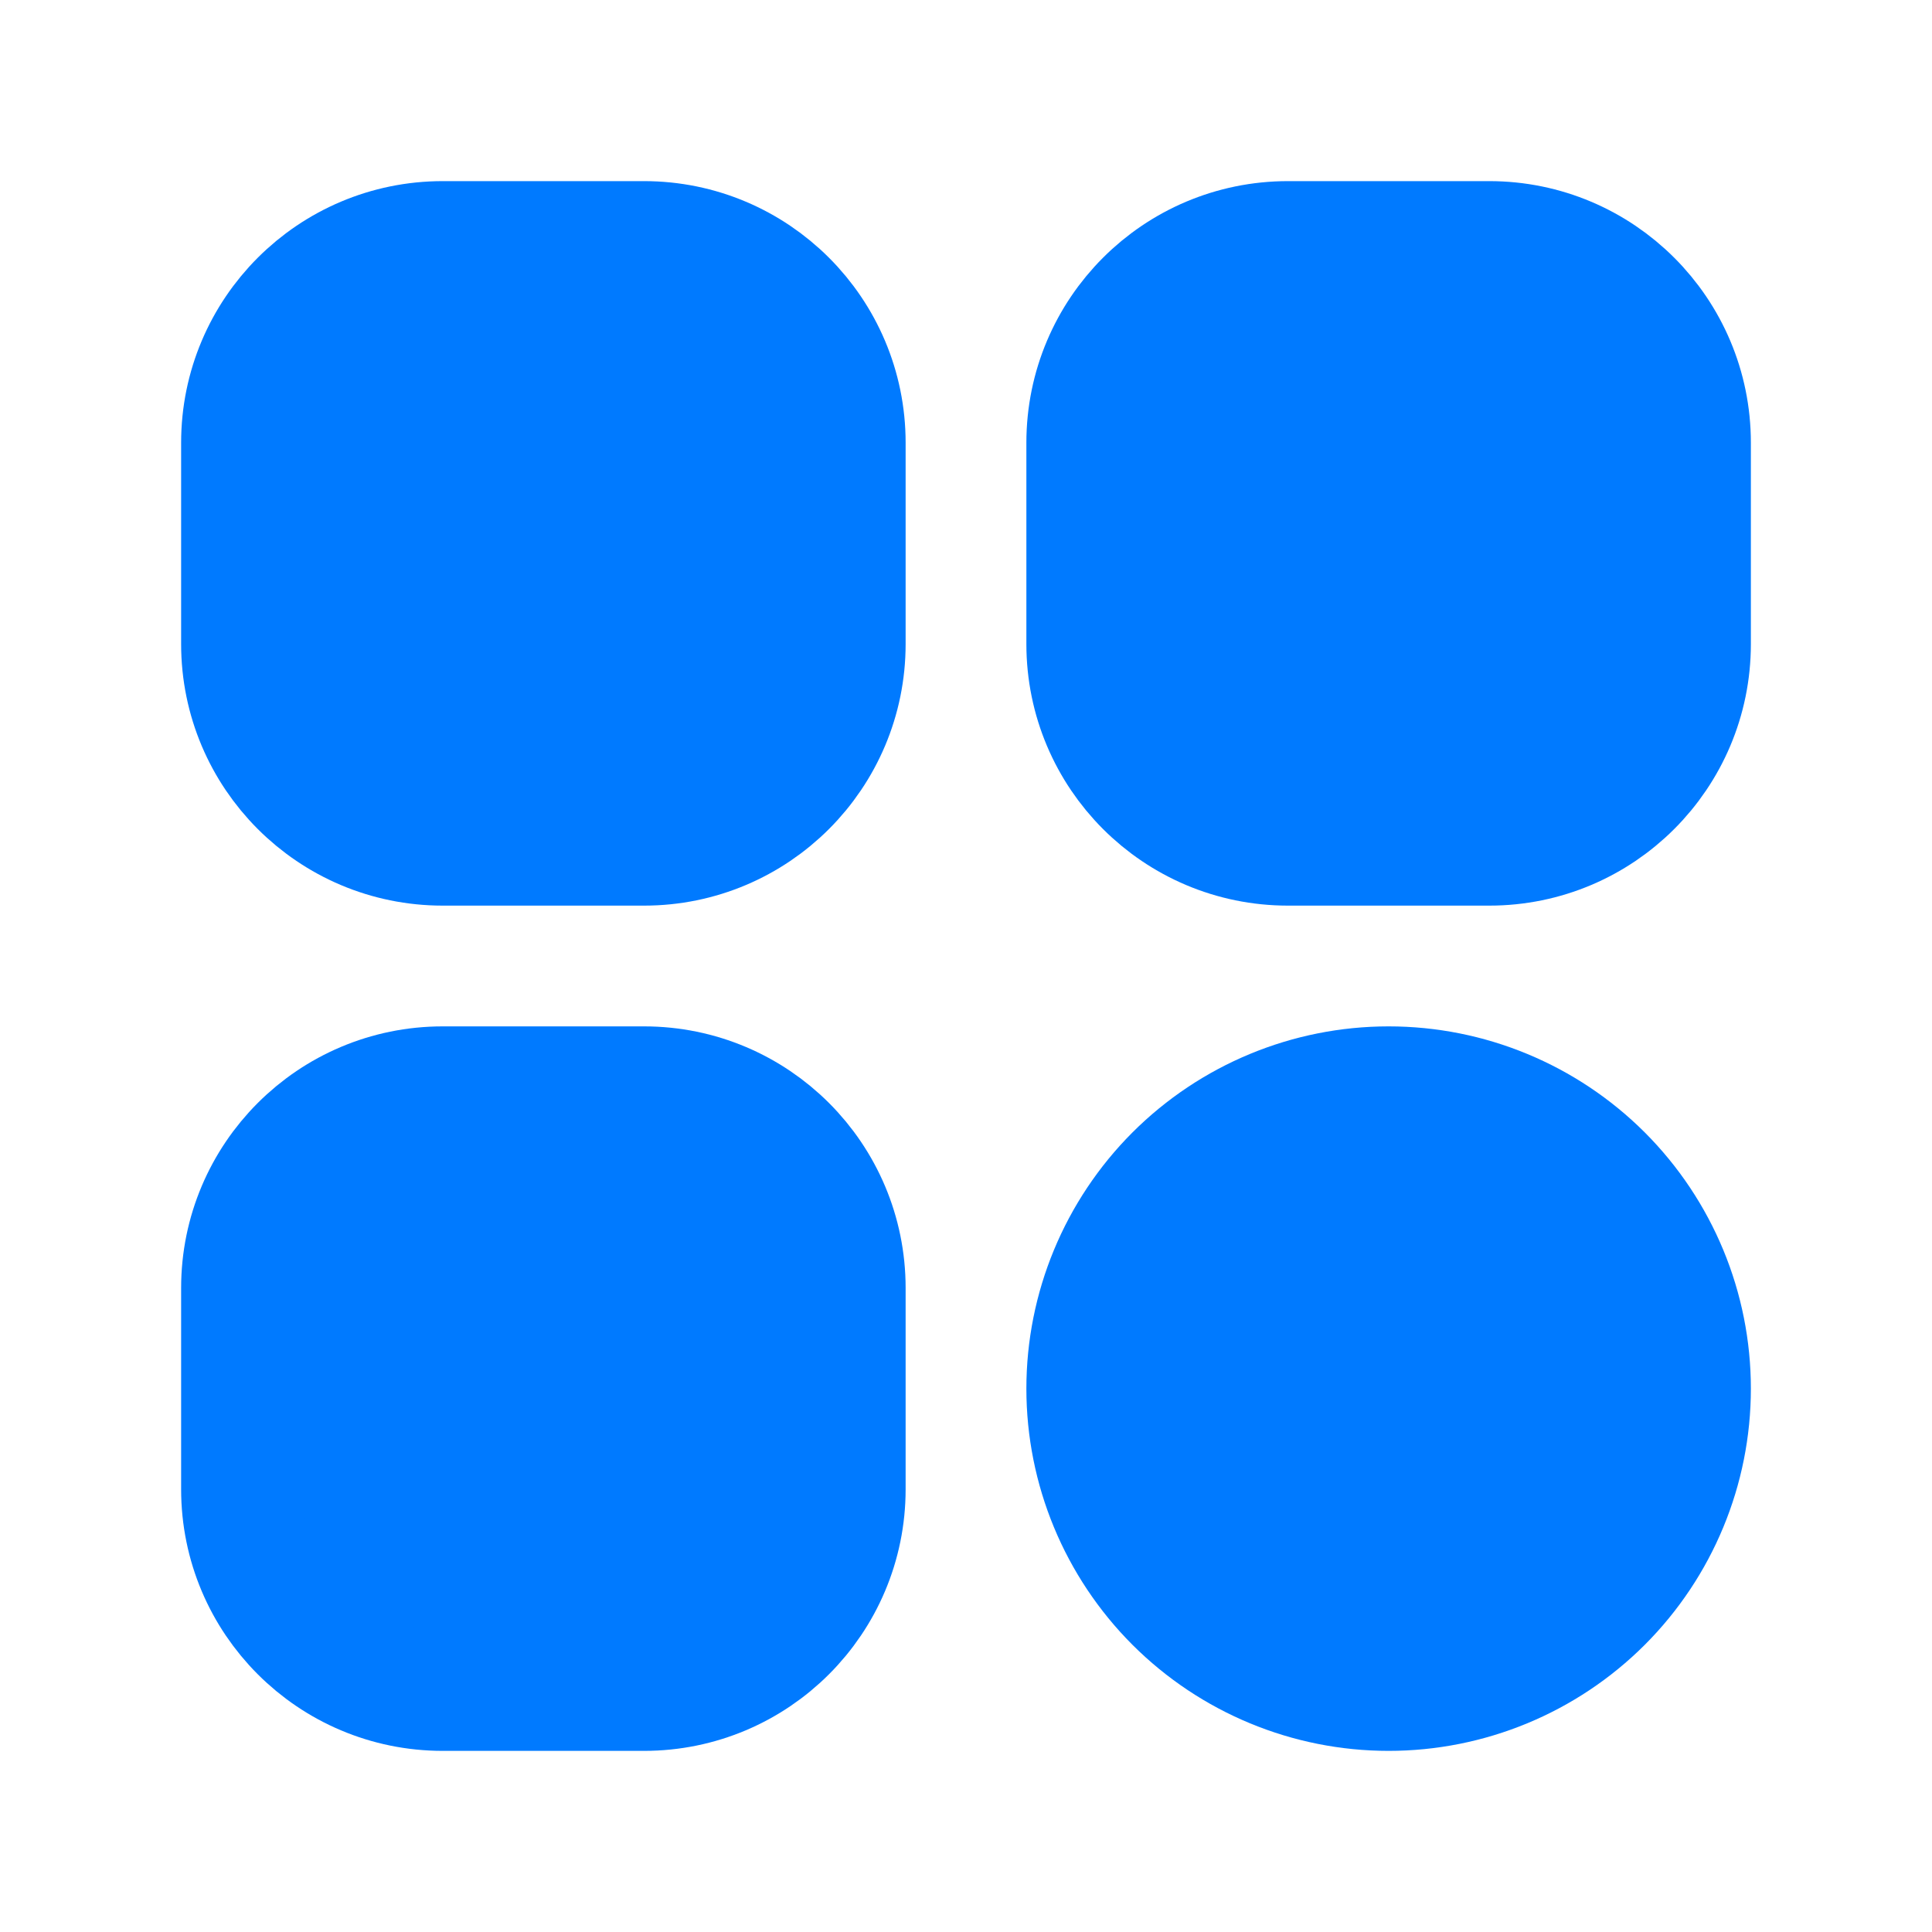
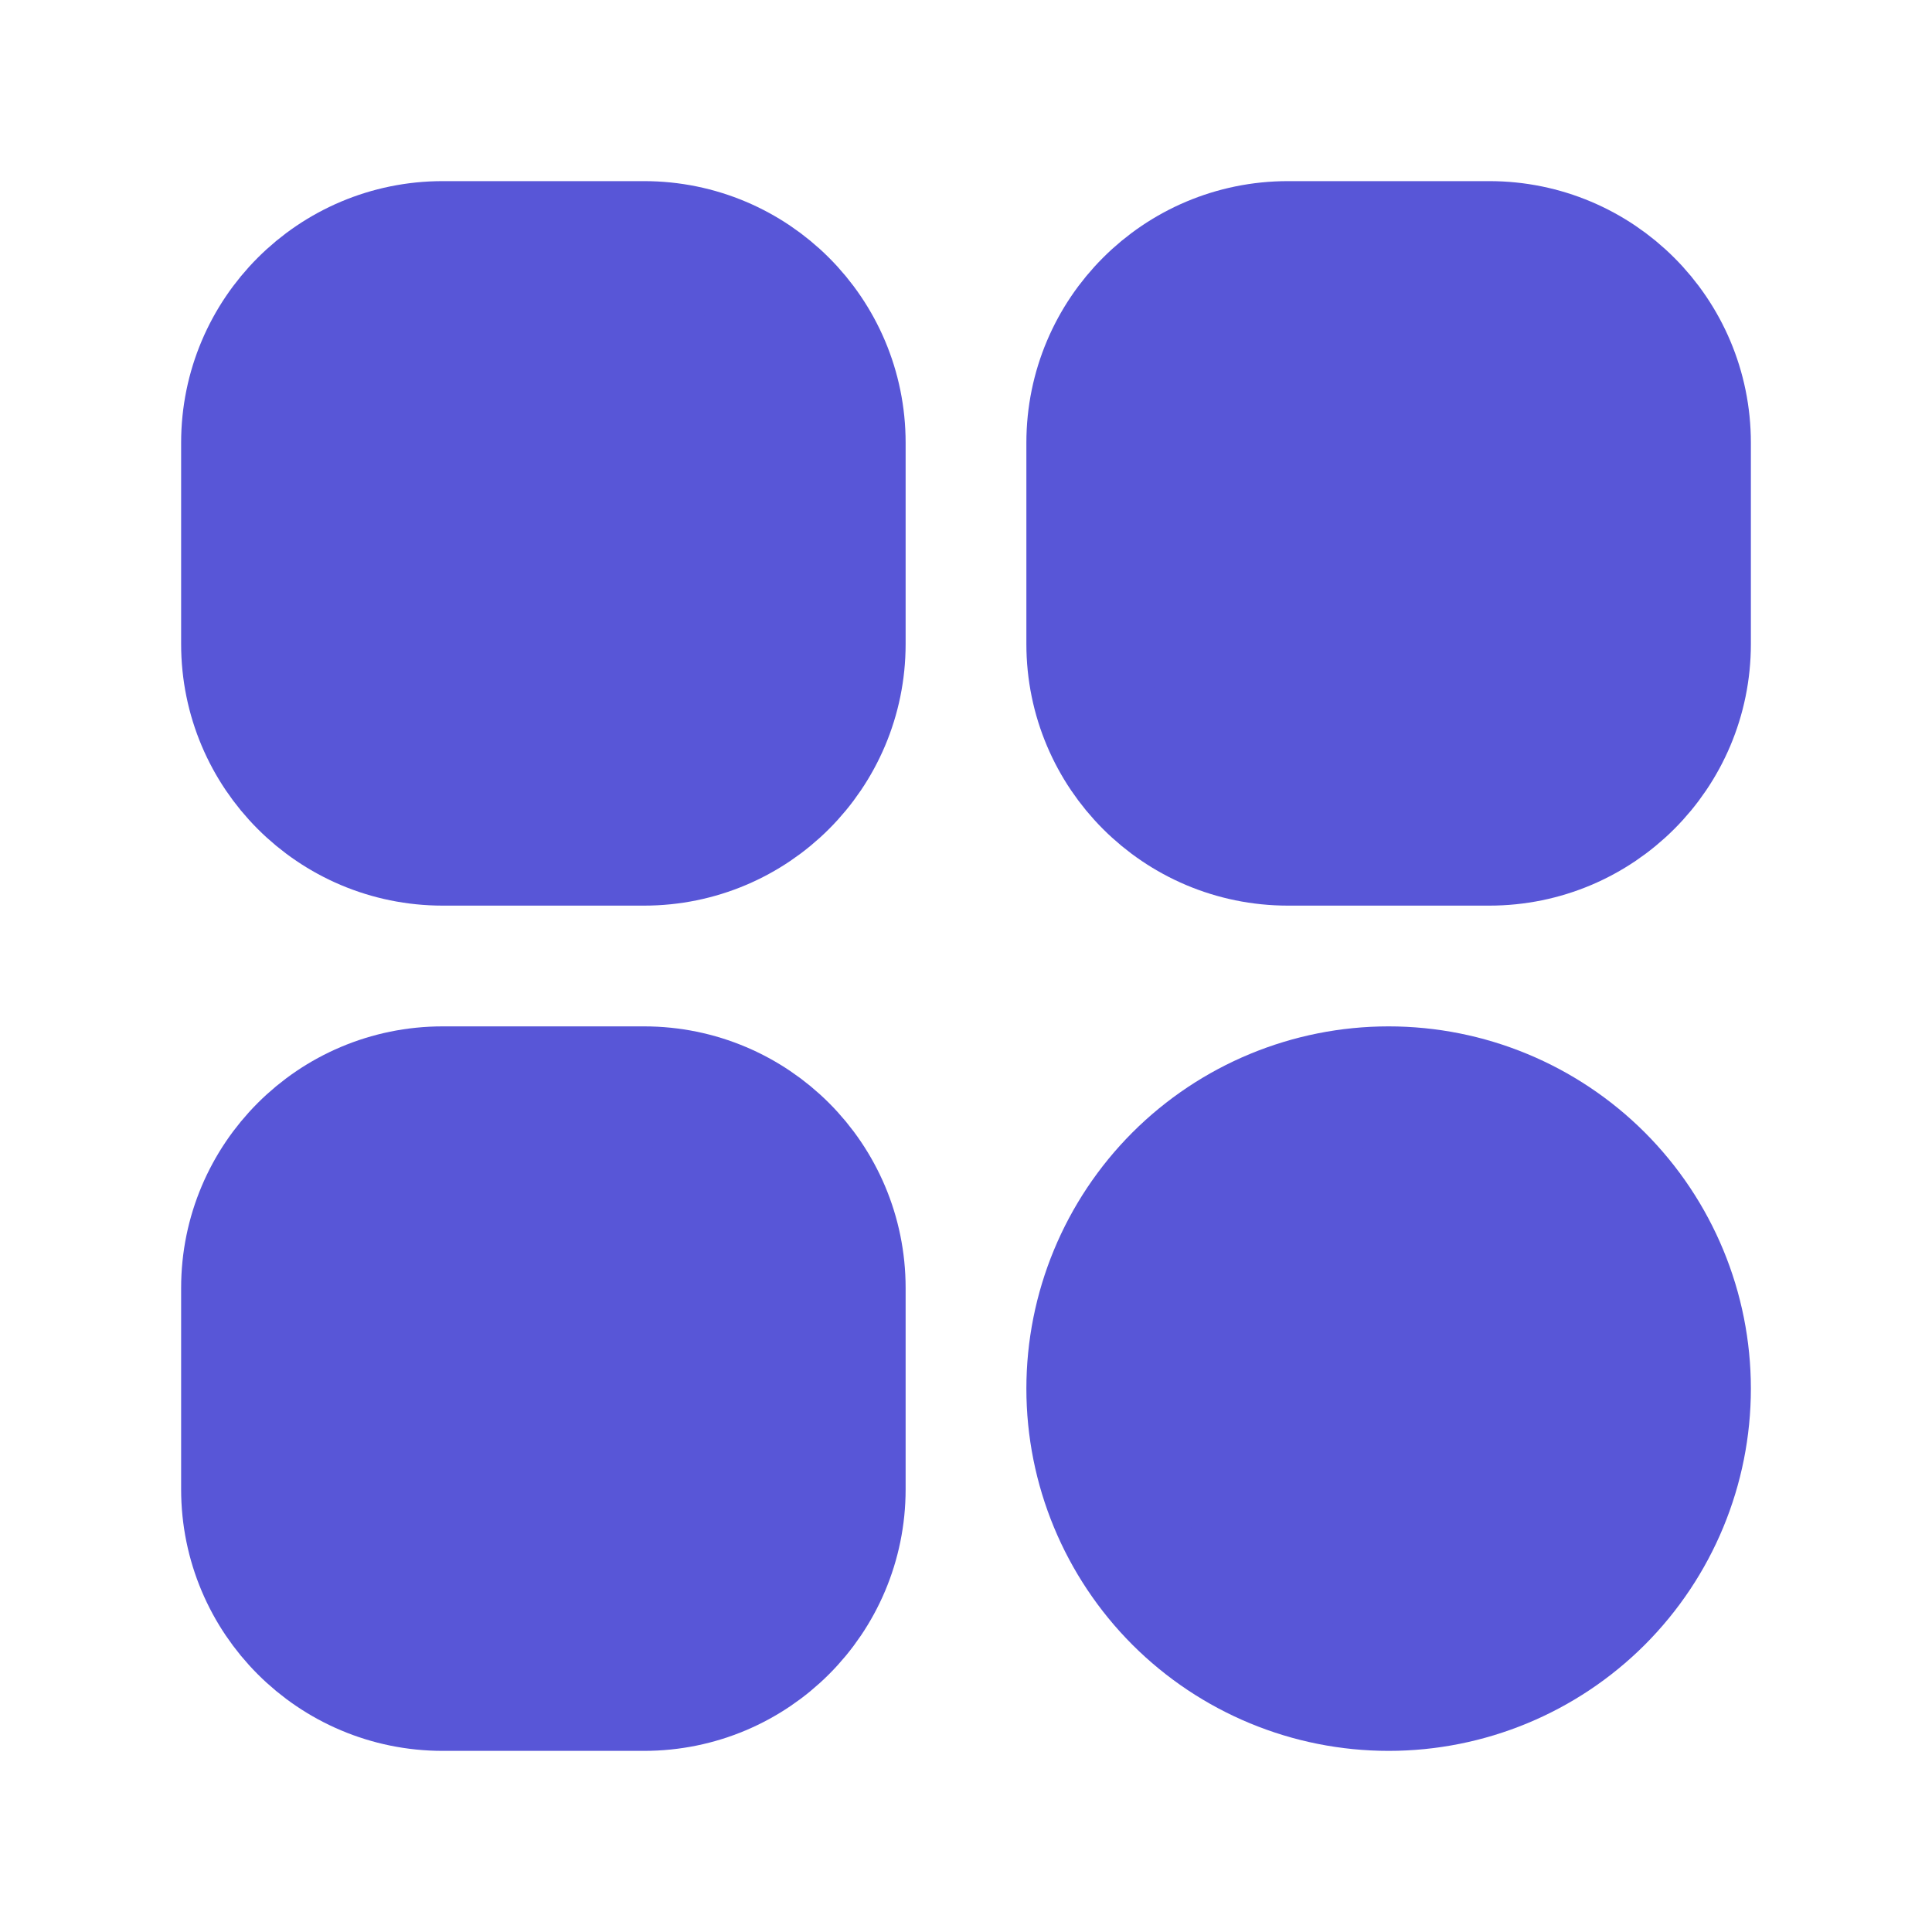
<svg xmlns="http://www.w3.org/2000/svg" width="24" height="24" viewBox="0 0 24 24" fill="none">
-   <g id="Service">
-     <g id="Vector">
-       <path d="M18.5 3H16C14.619 3 13.5 4.119 13.5 5.5V8C13.5 9.381 14.619 10.5 16 10.5H18.5C19.881 10.5 21 9.381 21 8V5.5C21 4.119 19.881 3 18.5 3Z" fill="#007AFF" />
-       <path d="M8 3H5.5C4.119 3 3 4.119 3 5.5V8C3 9.381 4.119 10.5 5.5 10.5H8C9.381 10.5 10.5 9.381 10.5 8V5.5C10.5 4.119 9.381 3 8 3Z" fill="#007AFF" />
-       <path d="M8 13.5H5.5C4.119 13.5 3 14.619 3 16V18.5C3 19.881 4.119 21 5.5 21H8C9.381 21 10.5 19.881 10.5 18.5V16C10.5 14.619 9.381 13.5 8 13.5Z" fill="#007AFF" />
-       <path d="M17.25 21C16.255 21 15.302 20.605 14.598 19.902C13.895 19.198 13.5 18.245 13.5 17.25C13.5 16.255 13.895 15.302 14.598 14.598C15.302 13.895 16.255 13.5 17.25 13.5C18.245 13.5 19.198 13.895 19.902 14.598C20.605 15.302 21 16.255 21 17.25C21 18.245 20.605 19.198 19.902 19.902C19.198 20.605 18.245 21 17.25 21Z" fill="#007AFF" />
-       <path d="M18.5 3H16C14.619 3 13.5 4.119 13.5 5.5V8C13.5 9.381 14.619 10.5 16 10.5H18.5C19.881 10.5 21 9.381 21 8V5.5C21 4.119 19.881 3 18.5 3Z" stroke="#007AFF" stroke-width="1.5" stroke-linecap="round" stroke-linejoin="round" />
-       <path d="M8 3H5.5C4.119 3 3 4.119 3 5.5V8C3 9.381 4.119 10.5 5.5 10.5H8C9.381 10.5 10.5 9.381 10.5 8V5.5C10.5 4.119 9.381 3 8 3Z" stroke="#007AFF" stroke-width="1.5" stroke-linecap="round" stroke-linejoin="round" />
-       <path d="M8 13.5H5.5C4.119 13.5 3 14.619 3 16V18.5C3 19.881 4.119 21 5.5 21H8C9.381 21 10.5 19.881 10.5 18.5V16C10.5 14.619 9.381 13.5 8 13.5Z" stroke="#007AFF" stroke-width="1.5" stroke-linecap="round" stroke-linejoin="round" />
-       <path d="M17.25 21C16.255 21 15.302 20.605 14.598 19.902C13.895 19.198 13.5 18.245 13.5 17.25C13.5 16.255 13.895 15.302 14.598 14.598C15.302 13.895 16.255 13.5 17.25 13.5C18.245 13.5 19.198 13.895 19.902 14.598C20.605 15.302 21 16.255 21 17.25C21 18.245 20.605 19.198 19.902 19.902C19.198 20.605 18.245 21 17.25 21Z" stroke="#007AFF" stroke-width="1.5" stroke-linecap="round" stroke-linejoin="round" />
-     </g>
-   </g>
+   <path d="M18.5 3H16C14.619 3 13.5 4.119 13.5 5.5V8C13.5 9.381 14.619 10.5 16 10.5H18.5C19.881 10.5 21 9.381 21 8V5.5C21 4.119 19.881 3 18.5 3Z" fill="#5856D7" />
+   <path d="M8 3H5.5C4.119 3 3 4.119 3 5.5V8C3 9.381 4.119 10.5 5.5 10.5H8C9.381 10.5 10.5 9.381 10.5 8V5.5C10.5 4.119 9.381 3 8 3Z" fill="#5856D7" />
+   <path d="M8 13.5H5.5C4.119 13.5 3 14.619 3 16V18.5C3 19.881 4.119 21 5.5 21H8C9.381 21 10.5 19.881 10.5 18.5V16C10.5 14.619 9.381 13.5 8 13.5Z" fill="#5856D7" />
+   <path d="M17.25 21C16.255 21 15.302 20.605 14.598 19.902C13.895 19.198 13.5 18.245 13.5 17.25C13.5 16.255 13.895 15.302 14.598 14.598C15.302 13.895 16.255 13.5 17.25 13.5C18.245 13.5 19.198 13.895 19.902 14.598C20.605 15.302 21 16.255 21 17.25C21 18.245 20.605 19.198 19.902 19.902C19.198 20.605 18.245 21 17.25 21Z" fill="#5856D7" />
+   <path d="M18.5 3H16C14.619 3 13.5 4.119 13.5 5.5V8C13.5 9.381 14.619 10.5 16 10.5H18.5C19.881 10.5 21 9.381 21 8V5.5C21 4.119 19.881 3 18.5 3Z" stroke="#5856D7" stroke-width="1.5" stroke-linecap="round" stroke-linejoin="round" />
+   <path d="M8 3H5.5C4.119 3 3 4.119 3 5.5V8C3 9.381 4.119 10.5 5.5 10.5H8C9.381 10.5 10.5 9.381 10.5 8V5.5C10.5 4.119 9.381 3 8 3Z" stroke="#5856D7" stroke-width="1.5" stroke-linecap="round" stroke-linejoin="round" />
+   <path d="M8 13.5H5.5C4.119 13.5 3 14.619 3 16V18.5C3 19.881 4.119 21 5.5 21H8C9.381 21 10.5 19.881 10.5 18.5V16C10.5 14.619 9.381 13.5 8 13.5Z" stroke="#5856D7" stroke-width="1.5" stroke-linecap="round" stroke-linejoin="round" />
+   <path d="M17.25 21C16.255 21 15.302 20.605 14.598 19.902C13.895 19.198 13.5 18.245 13.5 17.25C13.5 16.255 13.895 15.302 14.598 14.598C15.302 13.895 16.255 13.5 17.25 13.5C18.245 13.5 19.198 13.895 19.902 14.598C20.605 15.302 21 16.255 21 17.25C21 18.245 20.605 19.198 19.902 19.902C19.198 20.605 18.245 21 17.25 21Z" stroke="#5856D7" stroke-width="1.5" stroke-linecap="round" stroke-linejoin="round" />
</svg>
